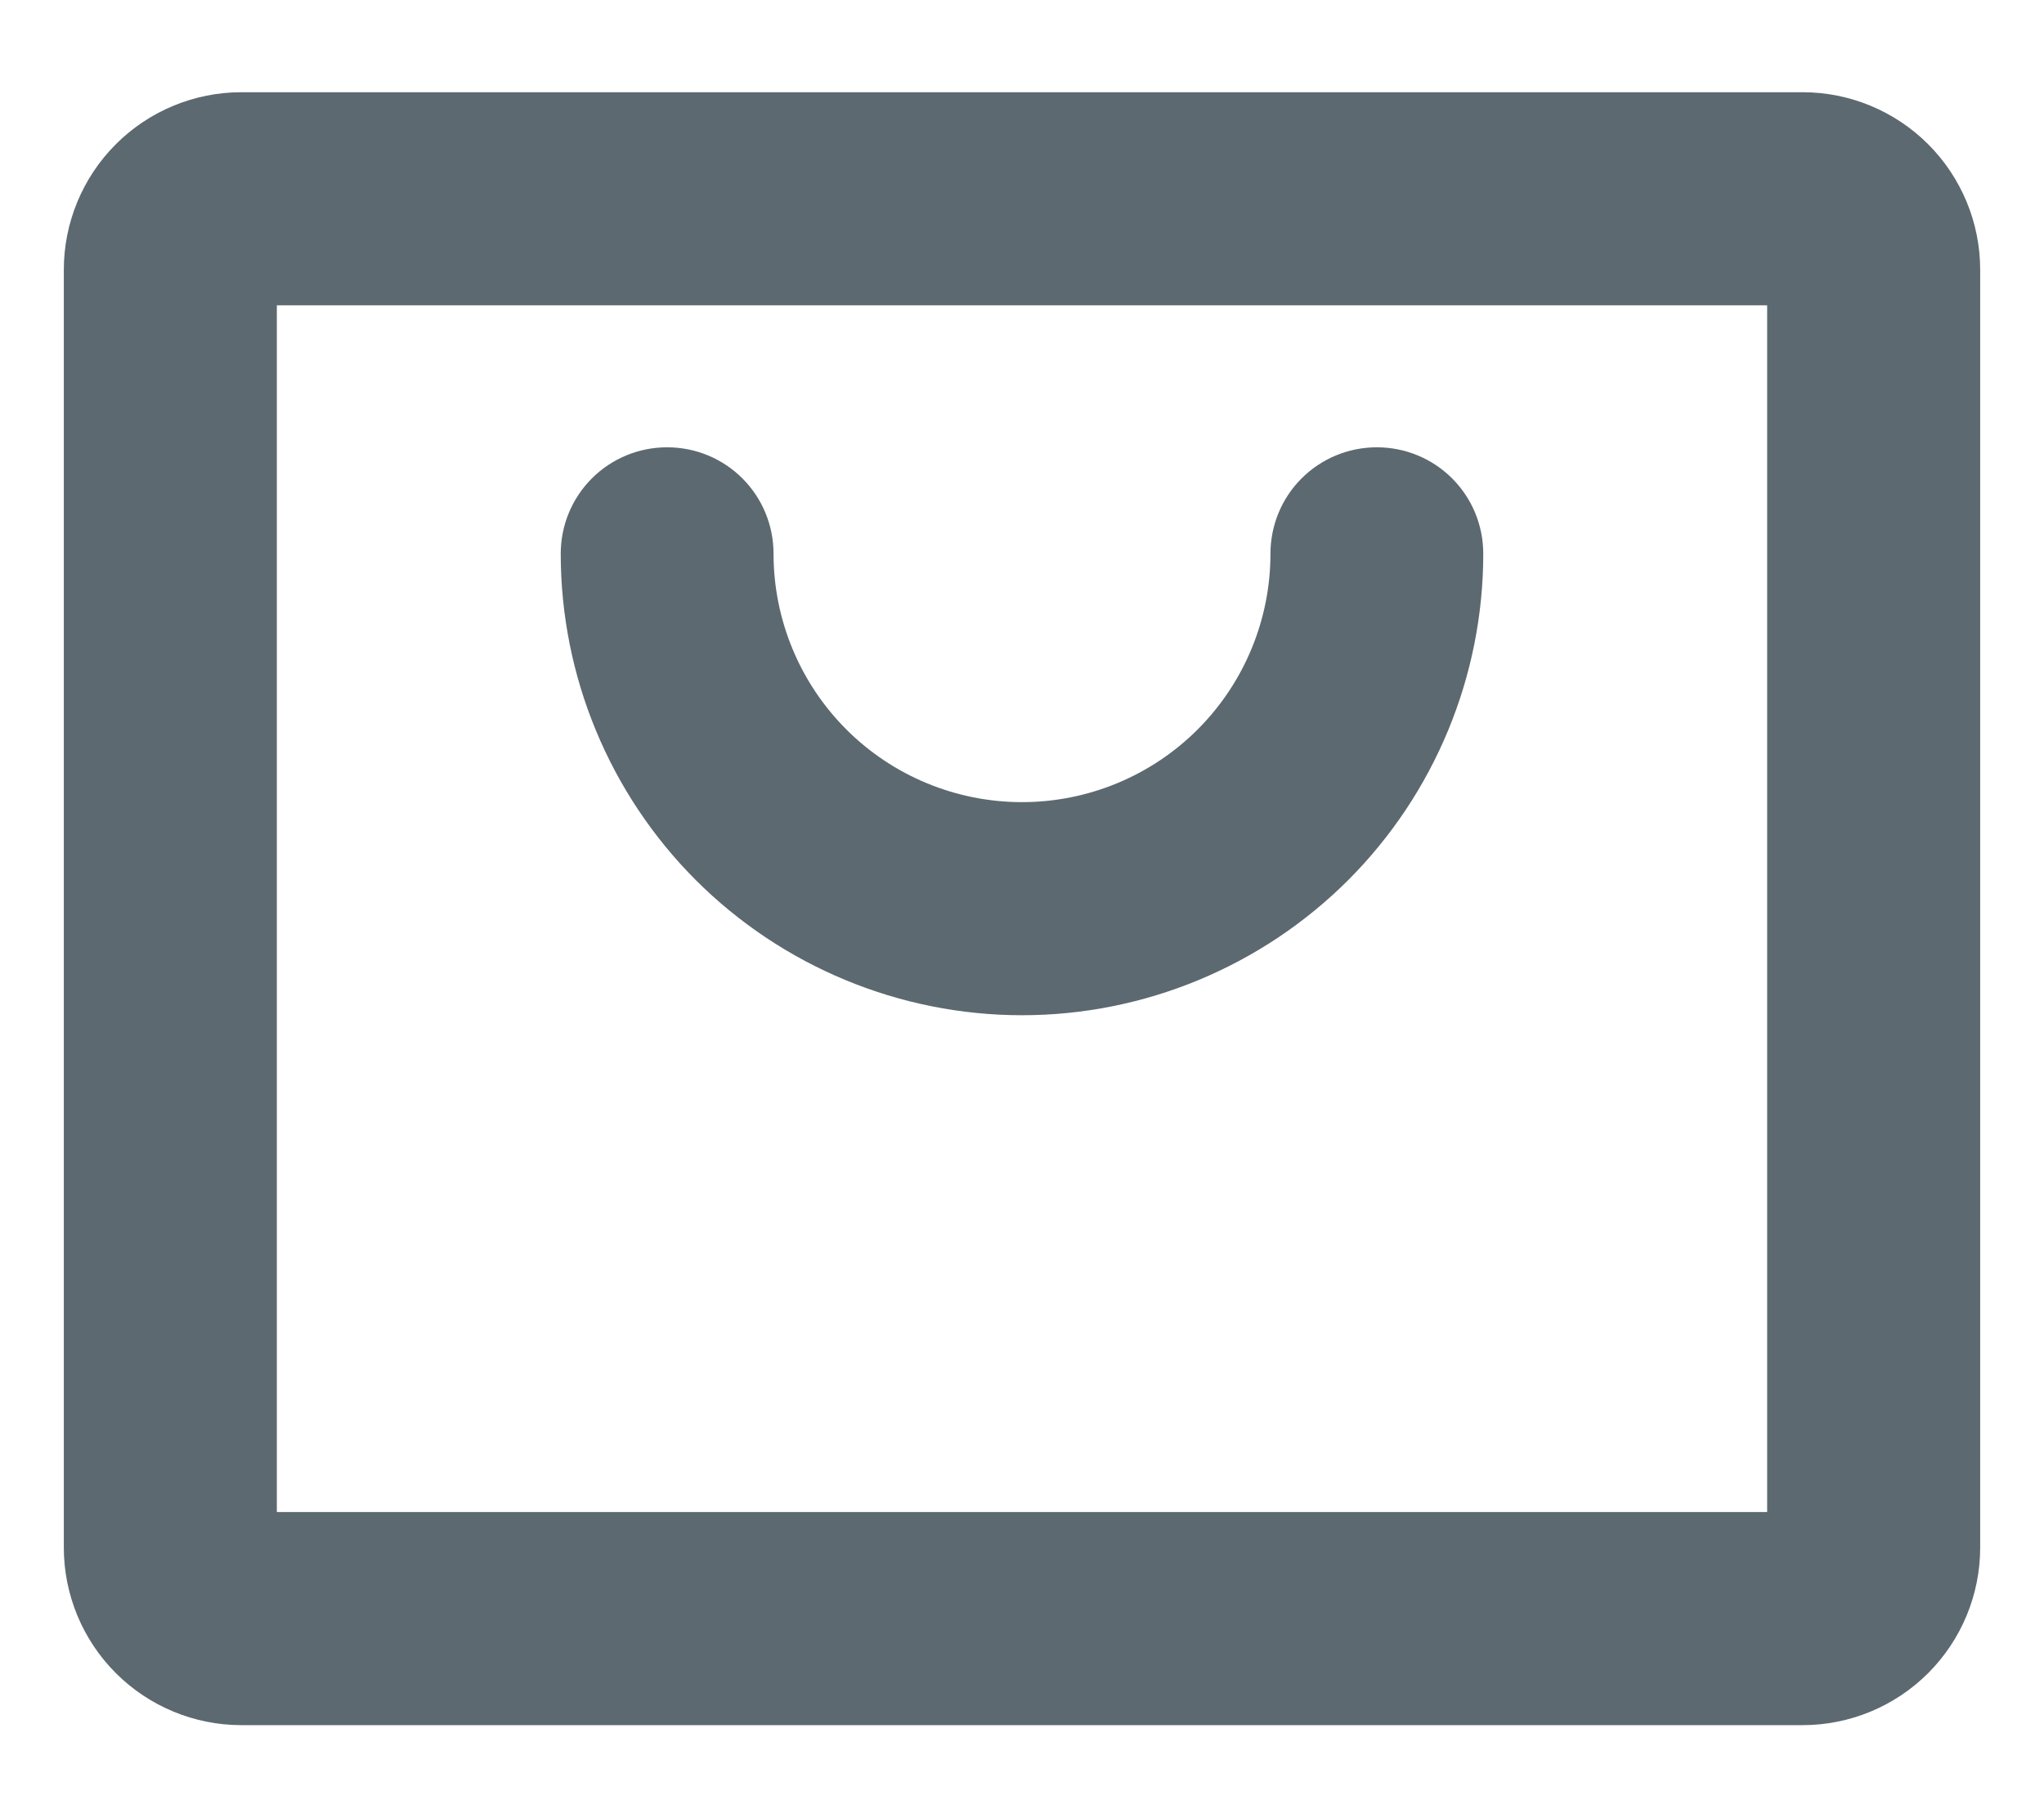
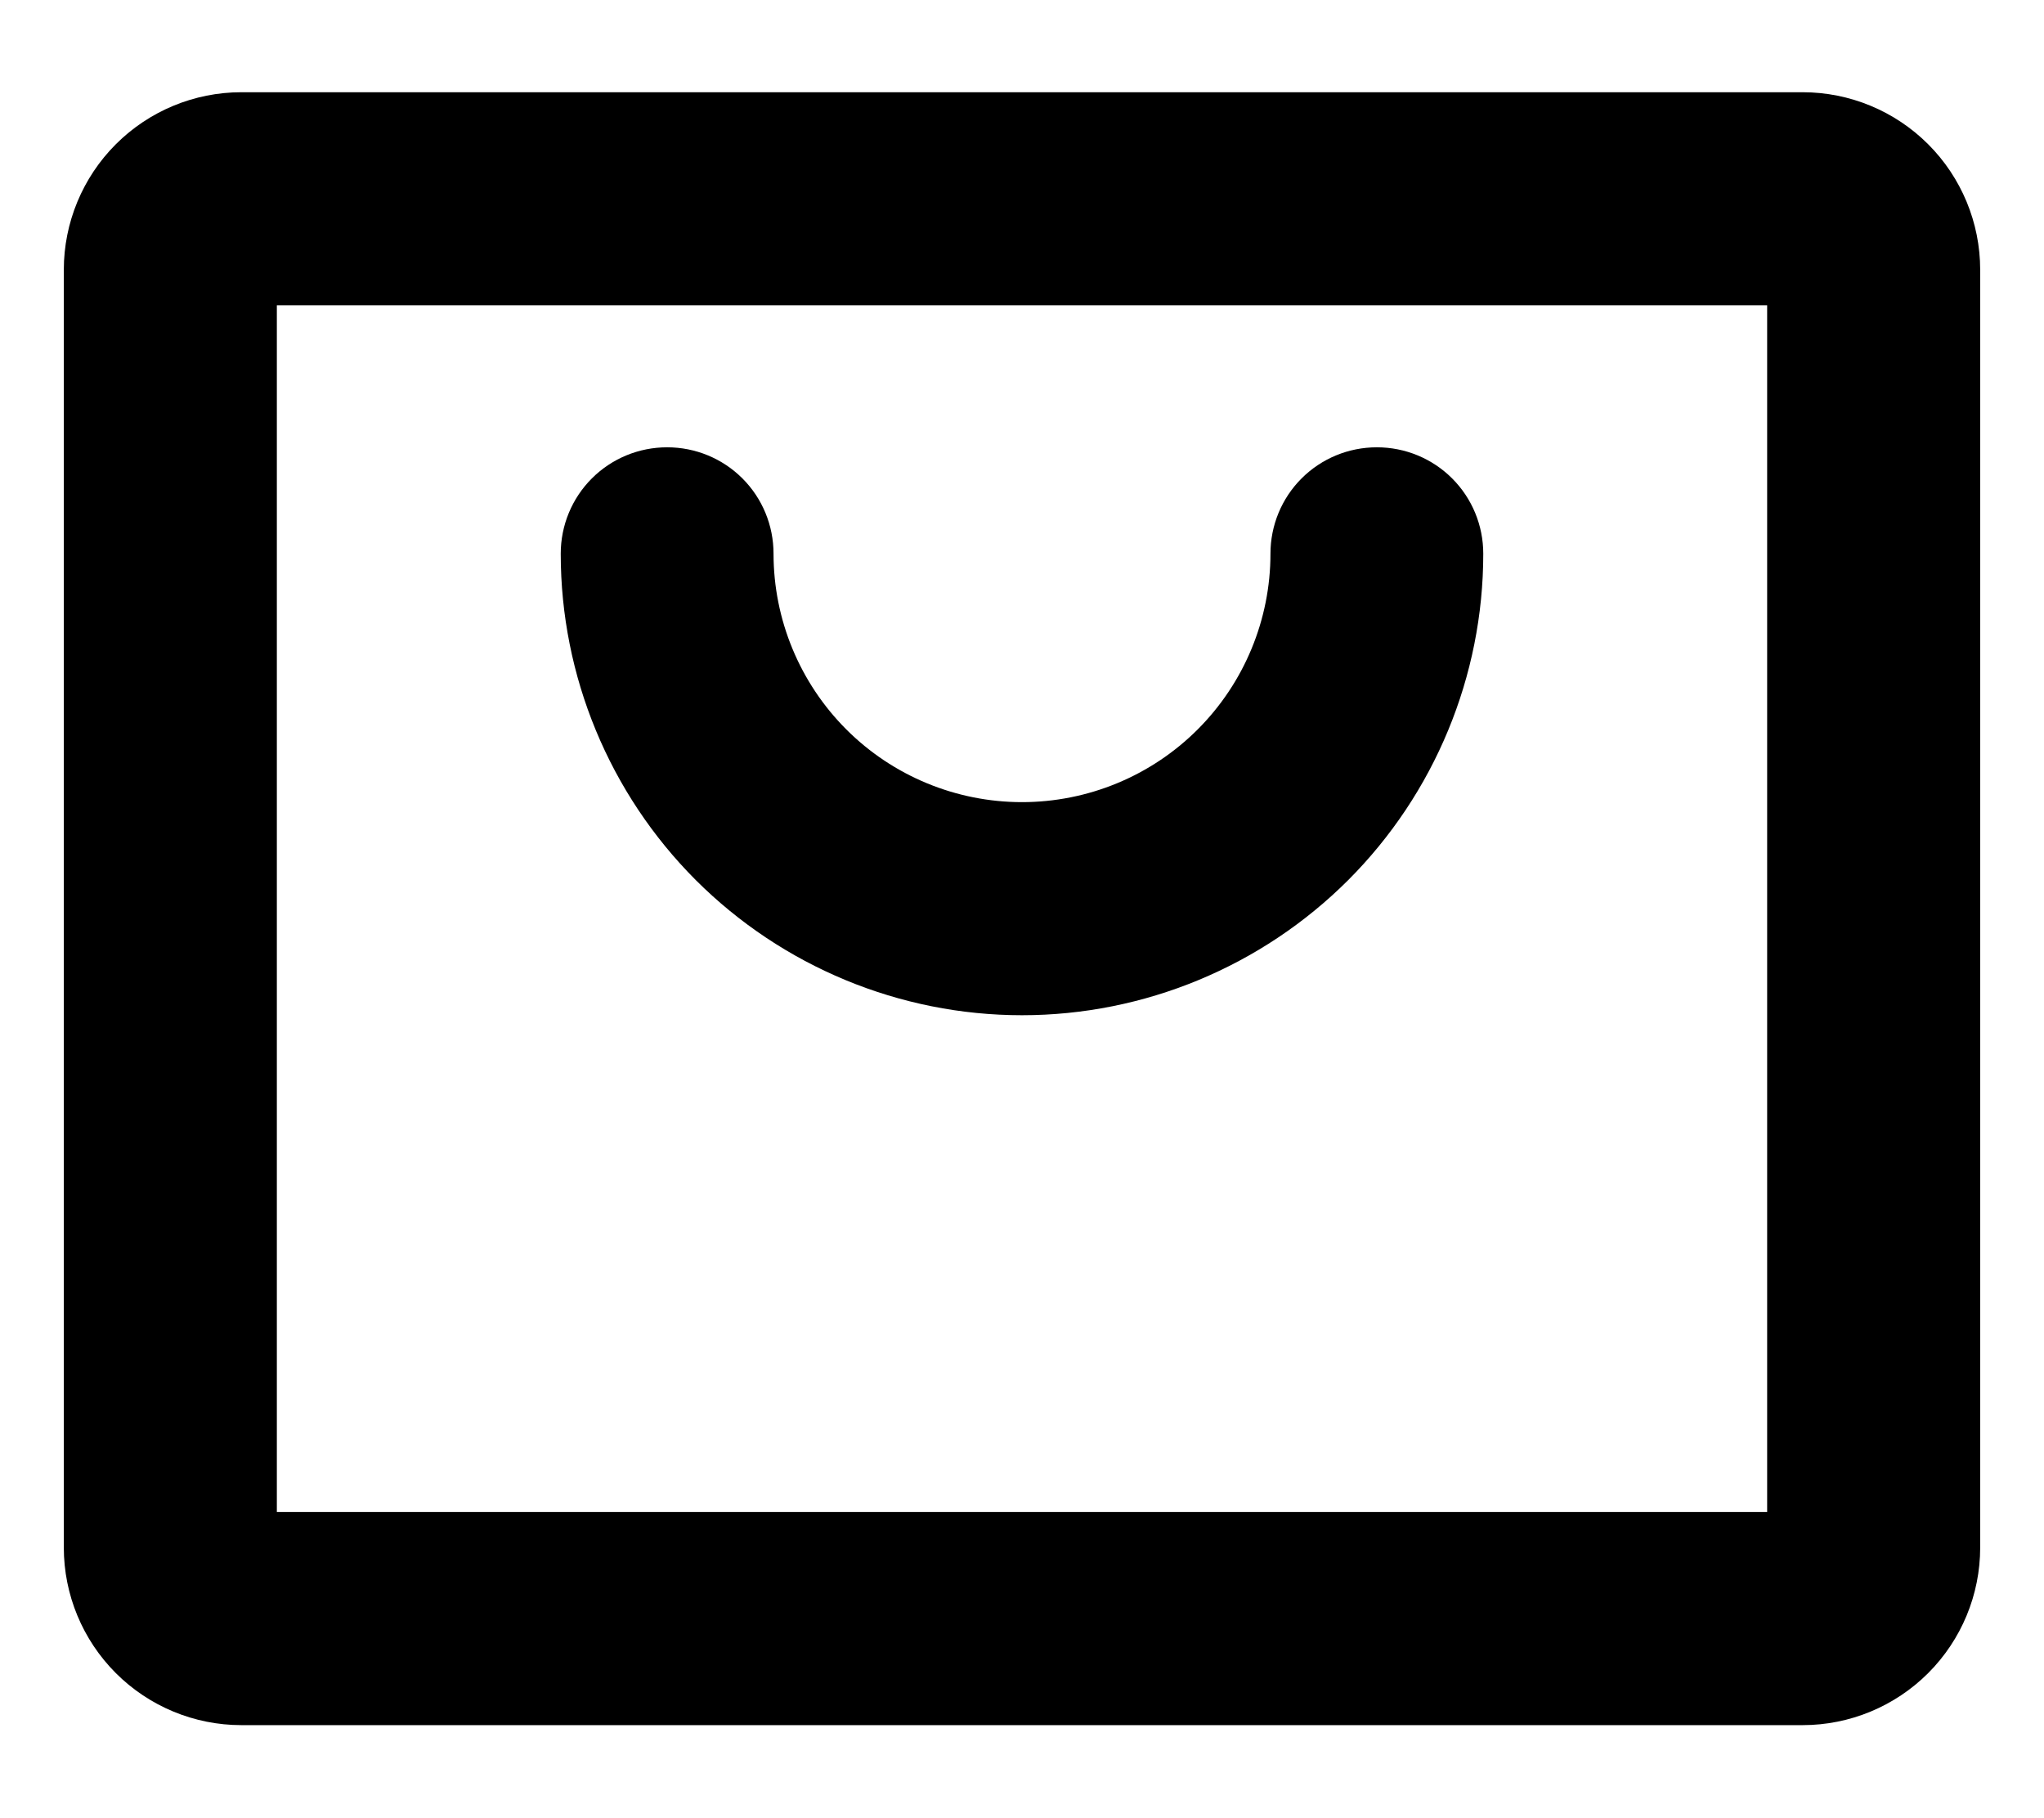
- <svg xmlns="http://www.w3.org/2000/svg" width="18" height="16" viewBox="0 0 18 16" fill="none">
-   <path d="M15.875 0.812H2.125C1.711 0.812 1.313 0.977 1.02 1.27C0.727 1.563 0.562 1.961 0.562 2.375V13.625C0.562 14.039 0.727 14.437 1.02 14.73C1.313 15.023 1.711 15.188 2.125 15.188H15.875C16.289 15.188 16.687 15.023 16.98 14.73C17.273 14.437 17.438 14.039 17.438 13.625V2.375C17.438 1.961 17.273 1.563 16.98 1.27C16.687 0.977 16.289 0.812 15.875 0.812ZM15.562 13.312H2.438V2.688H15.562V13.312ZM4.938 4.875C4.938 4.626 5.036 4.388 5.212 4.212C5.388 4.036 5.626 3.938 5.875 3.938C6.124 3.938 6.362 4.036 6.538 4.212C6.714 4.388 6.812 4.626 6.812 4.875C6.812 5.455 7.043 6.012 7.453 6.422C7.863 6.832 8.42 7.062 9 7.062C9.58 7.062 10.137 6.832 10.547 6.422C10.957 6.012 11.188 5.455 11.188 4.875C11.188 4.626 11.286 4.388 11.462 4.212C11.638 4.036 11.876 3.938 12.125 3.938C12.374 3.938 12.612 4.036 12.788 4.212C12.964 4.388 13.062 4.626 13.062 4.875C13.062 5.952 12.634 6.986 11.873 7.748C11.111 8.509 10.077 8.938 9 8.938C7.923 8.938 6.889 8.509 6.127 7.748C5.366 6.986 4.938 5.952 4.938 4.875Z" fill="#5C6970" />
+ <svg xmlns="http://www.w3.org/2000/svg" width="18" height="16" viewBox="0 0 18 16" fill="currentColor">
+   <path d="M15.875 0.812H2.125C1.711 0.812 1.313 0.977 1.02 1.27C0.727 1.563 0.562 1.961 0.562 2.375V13.625C0.562 14.039 0.727 14.437 1.02 14.73C1.313 15.023 1.711 15.188 2.125 15.188H15.875C16.289 15.188 16.687 15.023 16.98 14.73C17.273 14.437 17.438 14.039 17.438 13.625V2.375C17.438 1.961 17.273 1.563 16.98 1.27C16.687 0.977 16.289 0.812 15.875 0.812ZM15.562 13.312H2.438V2.688H15.562V13.312ZM4.938 4.875C4.938 4.626 5.036 4.388 5.212 4.212C5.388 4.036 5.626 3.938 5.875 3.938C6.124 3.938 6.362 4.036 6.538 4.212C6.714 4.388 6.812 4.626 6.812 4.875C6.812 5.455 7.043 6.012 7.453 6.422C7.863 6.832 8.42 7.062 9 7.062C9.58 7.062 10.137 6.832 10.547 6.422C10.957 6.012 11.188 5.455 11.188 4.875C11.188 4.626 11.286 4.388 11.462 4.212C11.638 4.036 11.876 3.938 12.125 3.938C12.374 3.938 12.612 4.036 12.788 4.212C12.964 4.388 13.062 4.626 13.062 4.875C13.062 5.952 12.634 6.986 11.873 7.748C11.111 8.509 10.077 8.938 9 8.938C7.923 8.938 6.889 8.509 6.127 7.748C5.366 6.986 4.938 5.952 4.938 4.875Z" />
</svg>
